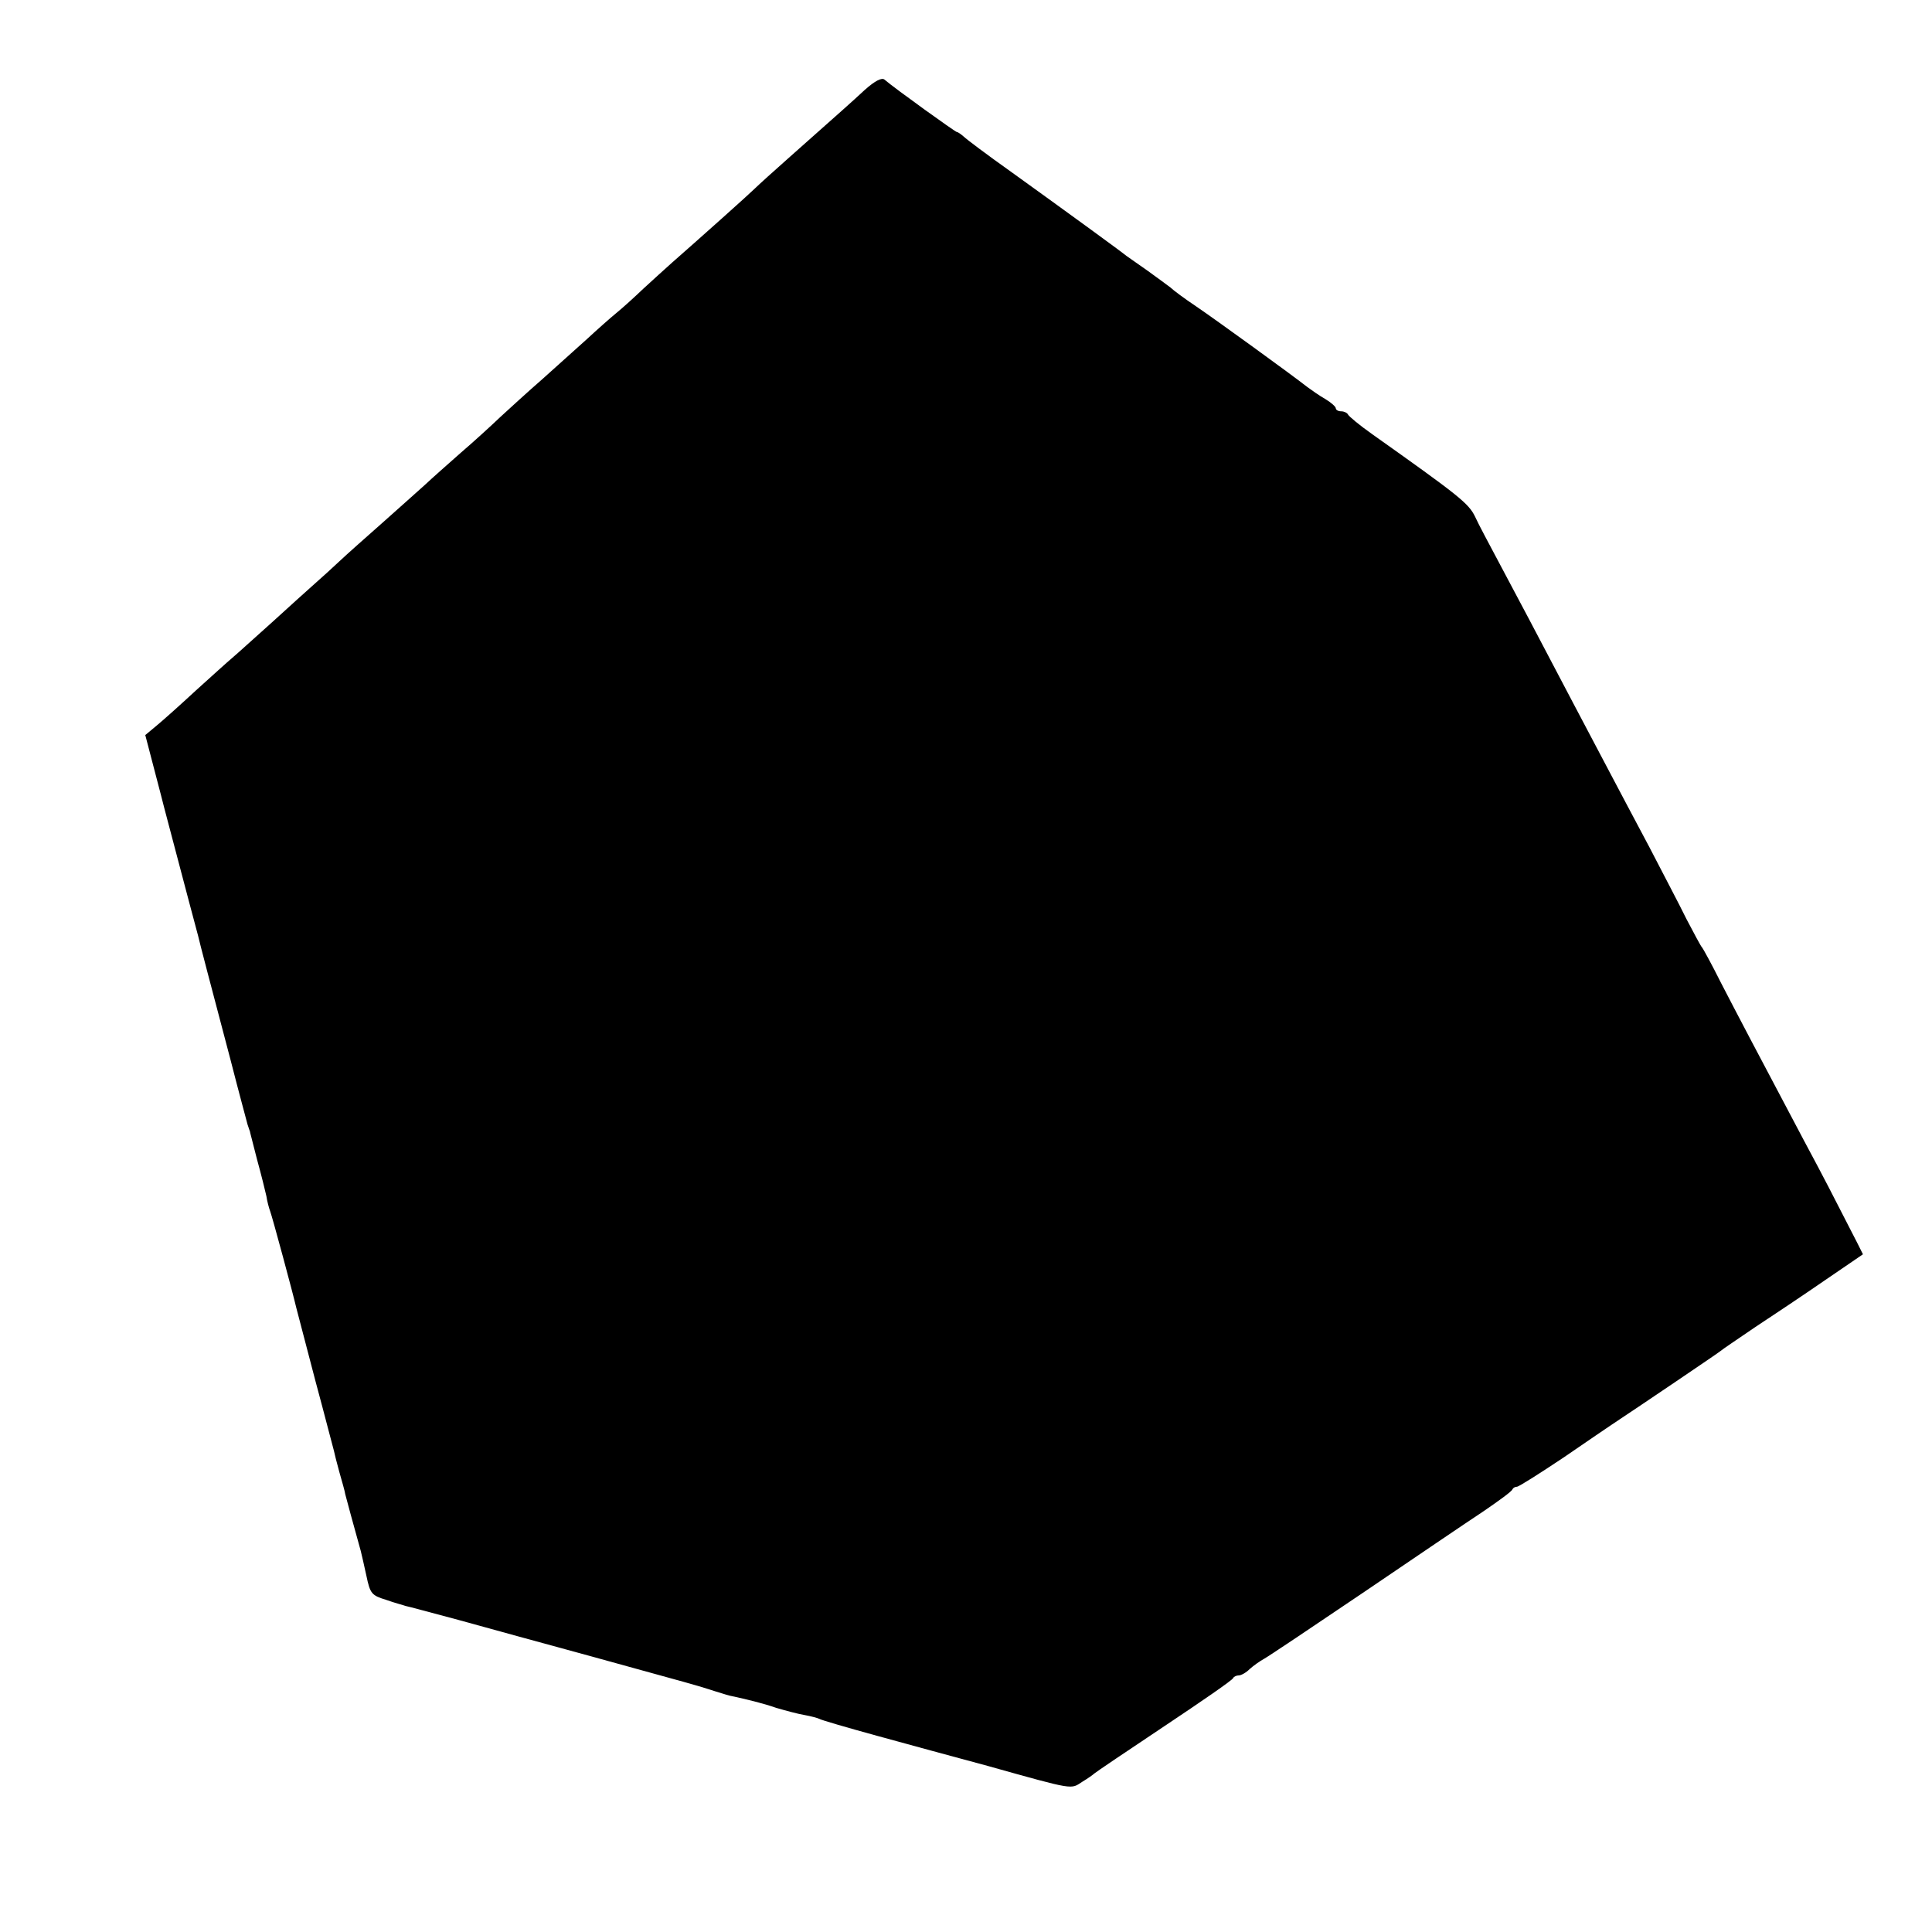
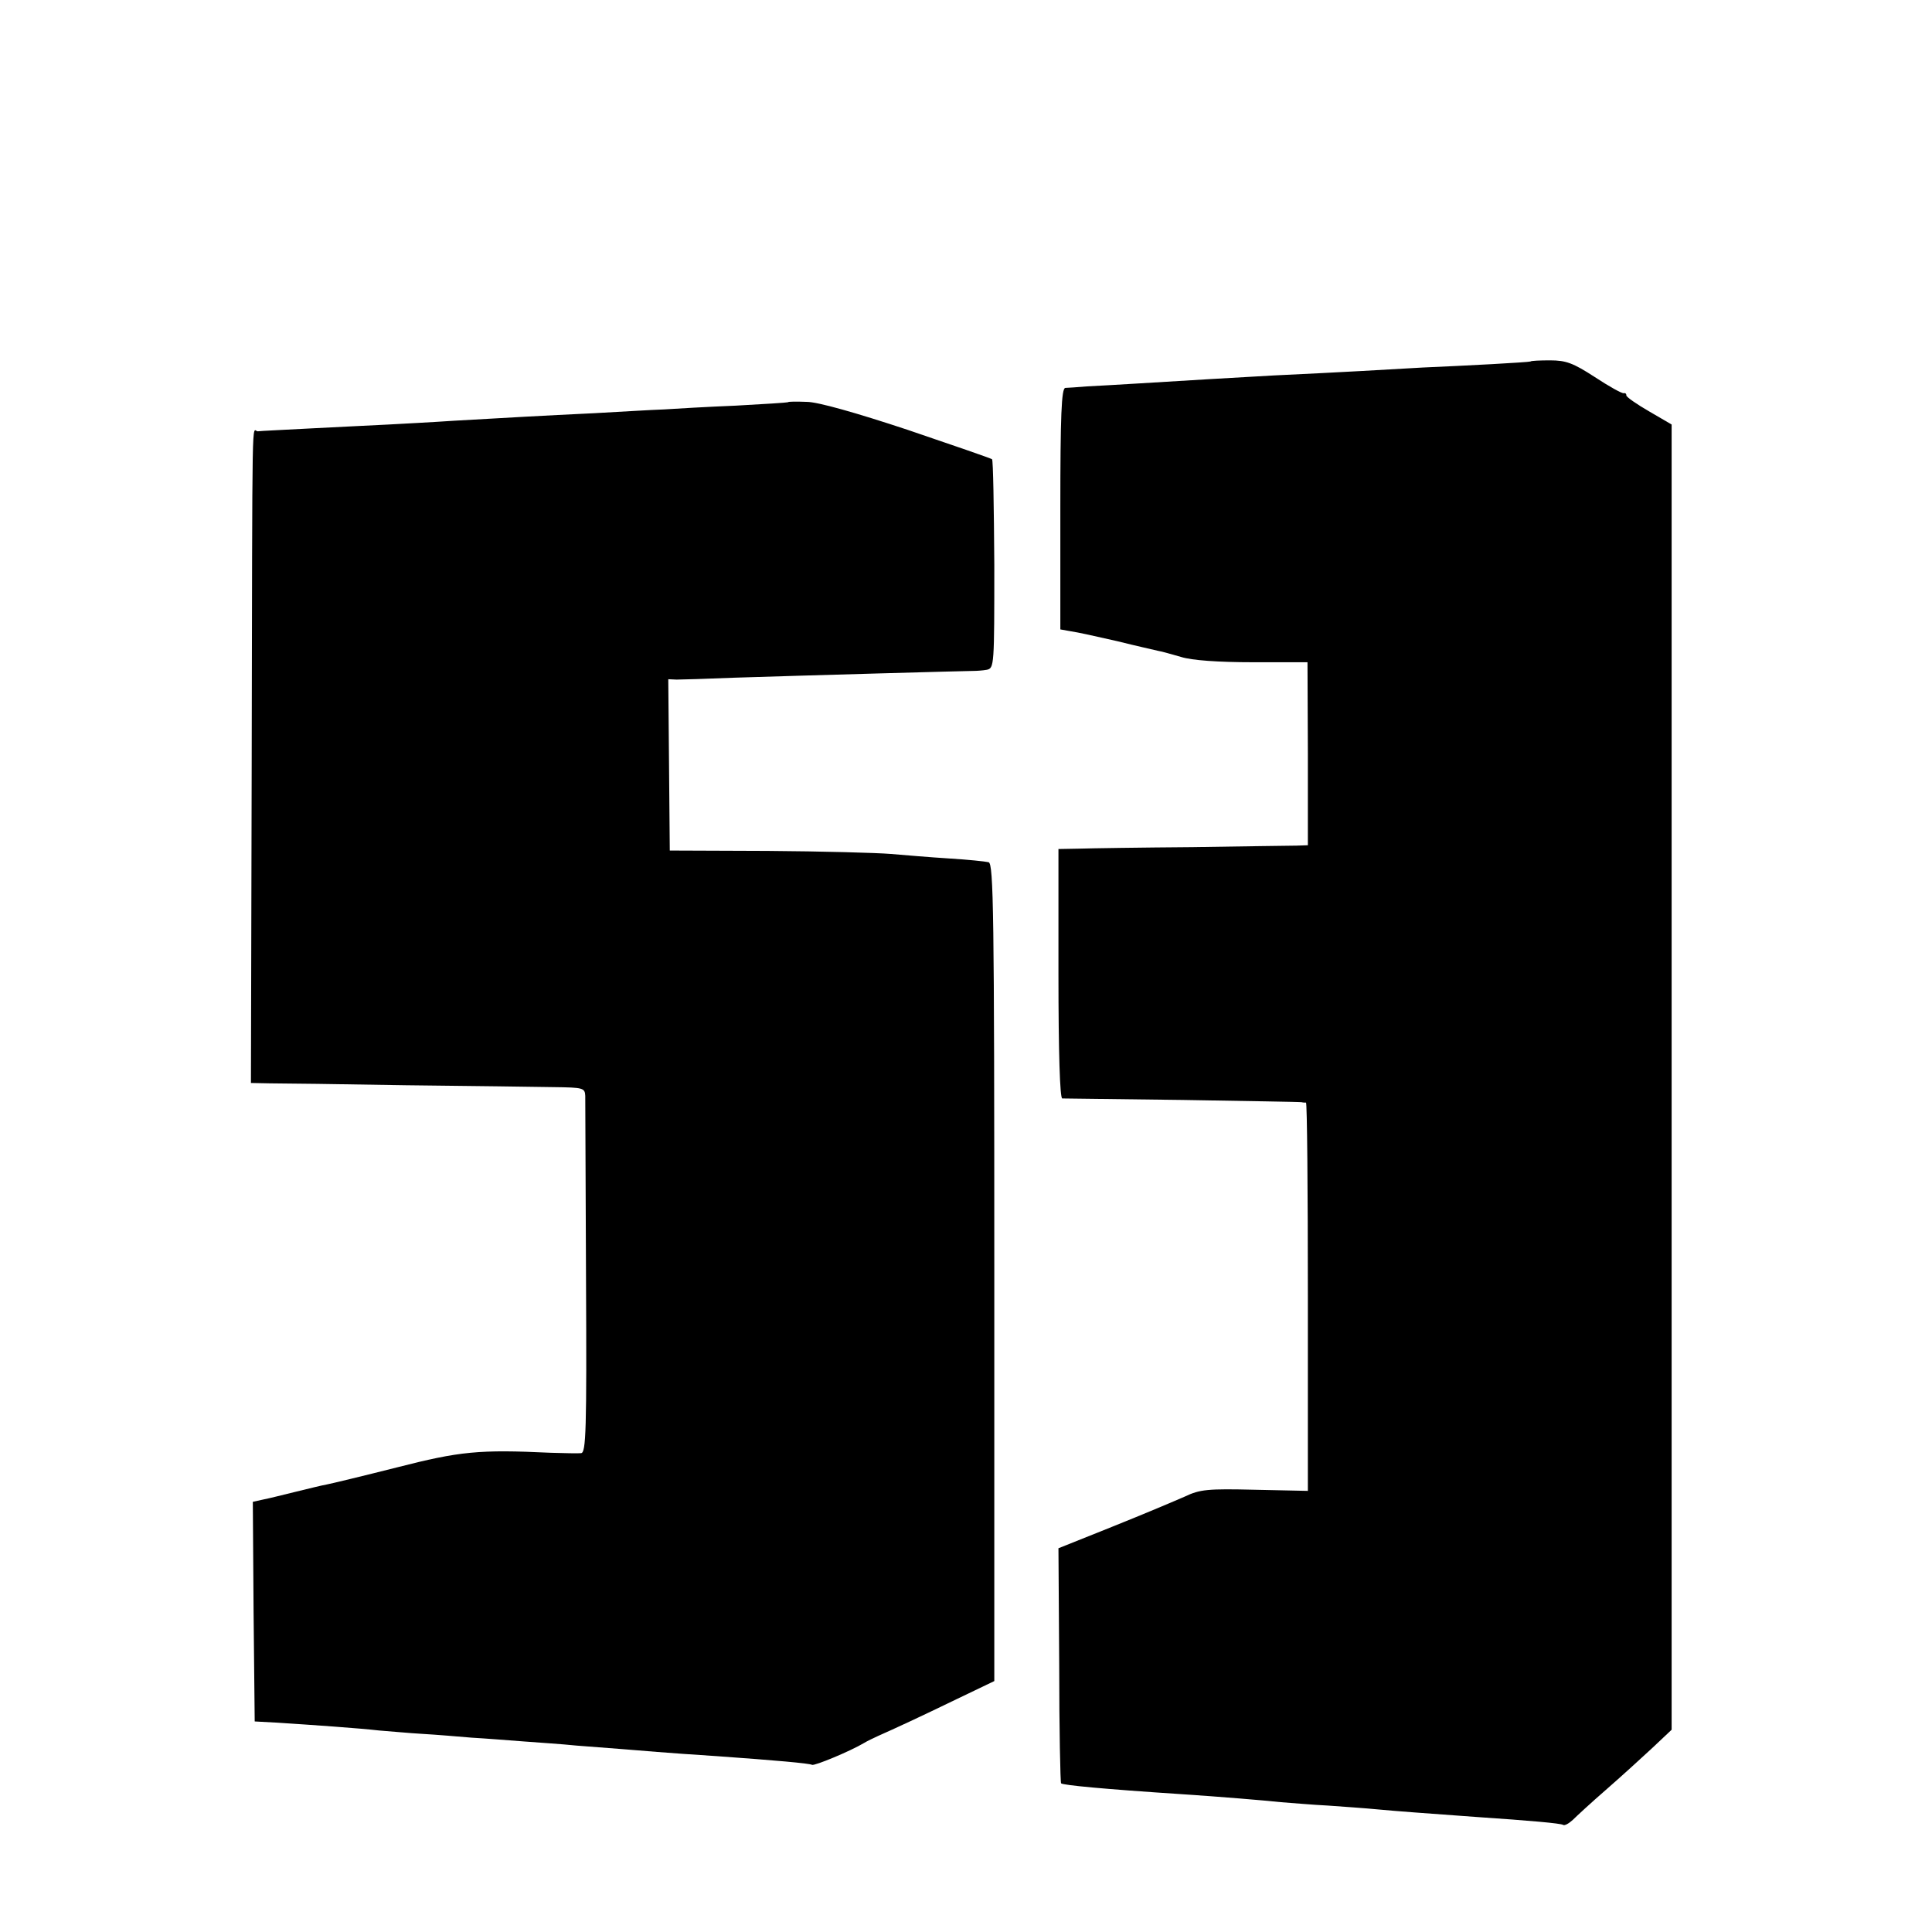
<svg xmlns="http://www.w3.org/2000/svg" version="1.0" width="512pt" height="512pt" viewBox="0 0 512 512" preserveAspectRatio="xMidYMid meet">
  <g transform="translate(0,512) scale(0.1,-0.1)" fill="#000000" stroke="none">
-     <path d="M2292 4882 c-40 -37 -55 -50 -198 -177 -43 -38 -86 -77 -94 -85 -14 -14 -146 -132 -219 -196 -18 -16 -52 -47 -76 -69 -23 -22 -55 -51 -71 -64 -16 -13 -52 -45 -79 -70 -28 -25 -81 -73 -118 -106 -38 -33 -87 -78 -111 -100 -23 -22 -70 -65 -105 -95 -34 -30 -77 -68 -95 -85 -18 -16 -68 -61 -112 -100 -43 -38 -95 -84 -114 -102 -19 -18 -49 -45 -66 -60 -17 -15 -69 -62 -114 -103 -46 -41 -92 -83 -104 -93 -12 -10 -55 -49 -96 -86 -41 -38 -88 -80 -105 -94 l-30 -25 23 -88 c13 -49 25 -96 27 -104 4 -14 15 -58 66 -250 11 -41 22 -82 24 -90 4 -18 30 -117 86 -329 22 -86 43 -163 45 -171 3 -8 5 -16 6 -17 0 -2 9 -35 19 -75 11 -40 22 -84 25 -98 2 -14 7 -32 10 -40 6 -16 61 -220 69 -255 3 -11 26 -99 51 -195 26 -96 47 -179 49 -185 1 -5 7 -30 14 -55 7 -25 15 -52 16 -60 3 -12 22 -82 41 -150 2 -8 9 -38 15 -66 10 -48 14 -52 53 -64 22 -8 46 -14 51 -16 6 -1 69 -18 140 -37 72 -20 229 -63 350 -96 272 -75 281 -77 330 -93 22 -7 42 -13 45 -13 37 -8 83 -19 117 -31 24 -7 57 -16 75 -19 17 -3 35 -8 39 -10 4 -3 73 -23 153 -45 80 -22 212 -58 294 -80 232 -65 219 -62 250 -42 15 9 29 19 32 22 3 3 86 59 185 125 99 66 182 123 183 128 2 4 9 7 15 7 6 0 19 7 29 17 10 9 27 21 38 27 11 6 129 85 262 175 134 91 277 188 318 215 41 28 77 54 78 59 2 4 7 7 12 7 5 0 60 35 123 77 63 43 121 83 129 88 71 47 284 191 288 195 3 3 43 30 90 62 47 31 131 87 186 125 l101 69 -16 32 c-67 131 -87 170 -139 267 -133 251 -177 335 -221 420 -25 50 -48 92 -51 95 -3 3 -21 37 -41 75 -19 39 -64 124 -98 190 -35 66 -83 156 -106 200 -23 44 -66 125 -95 180 -96 183 -152 289 -198 375 -25 47 -54 101 -63 121 -17 35 -42 55 -272 218 -34 24 -63 48 -65 53 -2 4 -10 8 -18 8 -8 0 -14 4 -14 8 0 4 -12 15 -27 24 -16 9 -37 24 -48 32 -42 33 -242 178 -295 214 -30 20 -61 43 -68 50 -8 6 -35 26 -60 44 -26 18 -51 36 -57 40 -13 11 -167 123 -306 223 -62 44 -118 86 -125 93 -7 6 -15 12 -18 12 -4 0 -164 115 -192 139 -7 6 -25 -3 -52 -27z" />
+     <path d="M4056 4162 c-2 -1 -48 -4 -102 -7 -54 -3 -137 -7 -184 -9 -85 -5 -224 -13 -395 -21 -108 -6 -226 -13 -355 -21 -52 -3 -115 -7 -140 -8 -25 -2 -51 -4 -57 -4 -10 -2 -13 -73 -13 -321 l0 -319 28 -5 c15 -2 70 -14 122 -26 52 -13 102 -24 110 -26 8 -1 35 -9 60 -16 28 -9 99 -14 190 -14 l145 0 1 -242 0 -243 -30 -1 c-17 0 -141 -2 -276 -4 -135 -1 -270 -3 -300 -4 l-55 -1 0 -330 c0 -213 4 -330 10 -331 6 0 150 -2 320 -4 171 -3 312 -5 315 -6 3 -1 7 -1 11 -1 3 0 5 -231 5 -514 l0 -515 -140 3 c-126 3 -146 1 -186 -18 -25 -11 -110 -47 -190 -79 l-145 -58 2 -309 c0 -170 3 -311 5 -314 6 -5 110 -15 323 -29 92 -6 213 -16 260 -21 28 -2 84 -7 125 -9 41 -3 100 -7 130 -10 53 -5 123 -10 260 -20 148 -10 225 -17 232 -21 4 -3 15 3 26 13 10 10 49 46 87 79 39 34 94 84 123 111 l52 49 0 1729 0 1730 -60 35 c-33 19 -60 38 -60 42 0 5 -3 7 -7 6 -5 -1 -39 18 -77 43 -57 37 -76 44 -118 44 -27 0 -51 -1 -52 -3z" />
+     <path d="M2088 4054 c-2 -1 -64 -5 -138 -9 -74 -3 -160 -8 -190 -10 -30 -1 -113 -6 -185 -10 -146 -7 -215 -11 -372 -20 -59 -4 -137 -8 -173 -10 -36 -2 -126 -6 -200 -10 -74 -4 -141 -7 -147 -8 -16 0 -14 99 -16 -885 l-2 -842 50 -1 c28 0 189 -2 360 -5 171 -2 347 -4 393 -5 77 -1 82 -2 83 -23 0 -11 1 -229 2 -484 2 -404 0 -462 -13 -463 -8 -1 -44 0 -80 1 -191 9 -241 4 -409 -39 -91 -23 -174 -43 -185 -45 -12 -2 -48 -11 -81 -19 -33 -8 -72 -18 -88 -21 l-27 -6 2 -291 3 -291 55 -3 c95 -6 223 -15 275 -21 28 -2 79 -7 115 -9 36 -2 94 -7 130 -10 36 -2 98 -7 138 -10 39 -3 102 -7 140 -11 37 -3 90 -7 117 -9 157 -13 196 -15 255 -19 154 -11 245 -19 252 -23 7 -3 101 36 138 58 8 5 25 13 38 19 43 19 108 49 207 97 l100 48 0 1083 c0 953 -2 1083 -15 1087 -8 2 -55 7 -105 10 -49 3 -119 9 -155 12 -36 3 -182 7 -325 8 l-260 1 -2 227 -2 227 22 -1 c12 0 81 2 152 5 186 6 617 18 635 18 8 0 24 1 35 3 20 4 20 12 20 279 -1 152 -3 277 -6 279 -2 2 -103 37 -224 78 -136 45 -238 74 -267 74 -27 1 -49 1 -50 -1z" />
  </g>
</svg>
